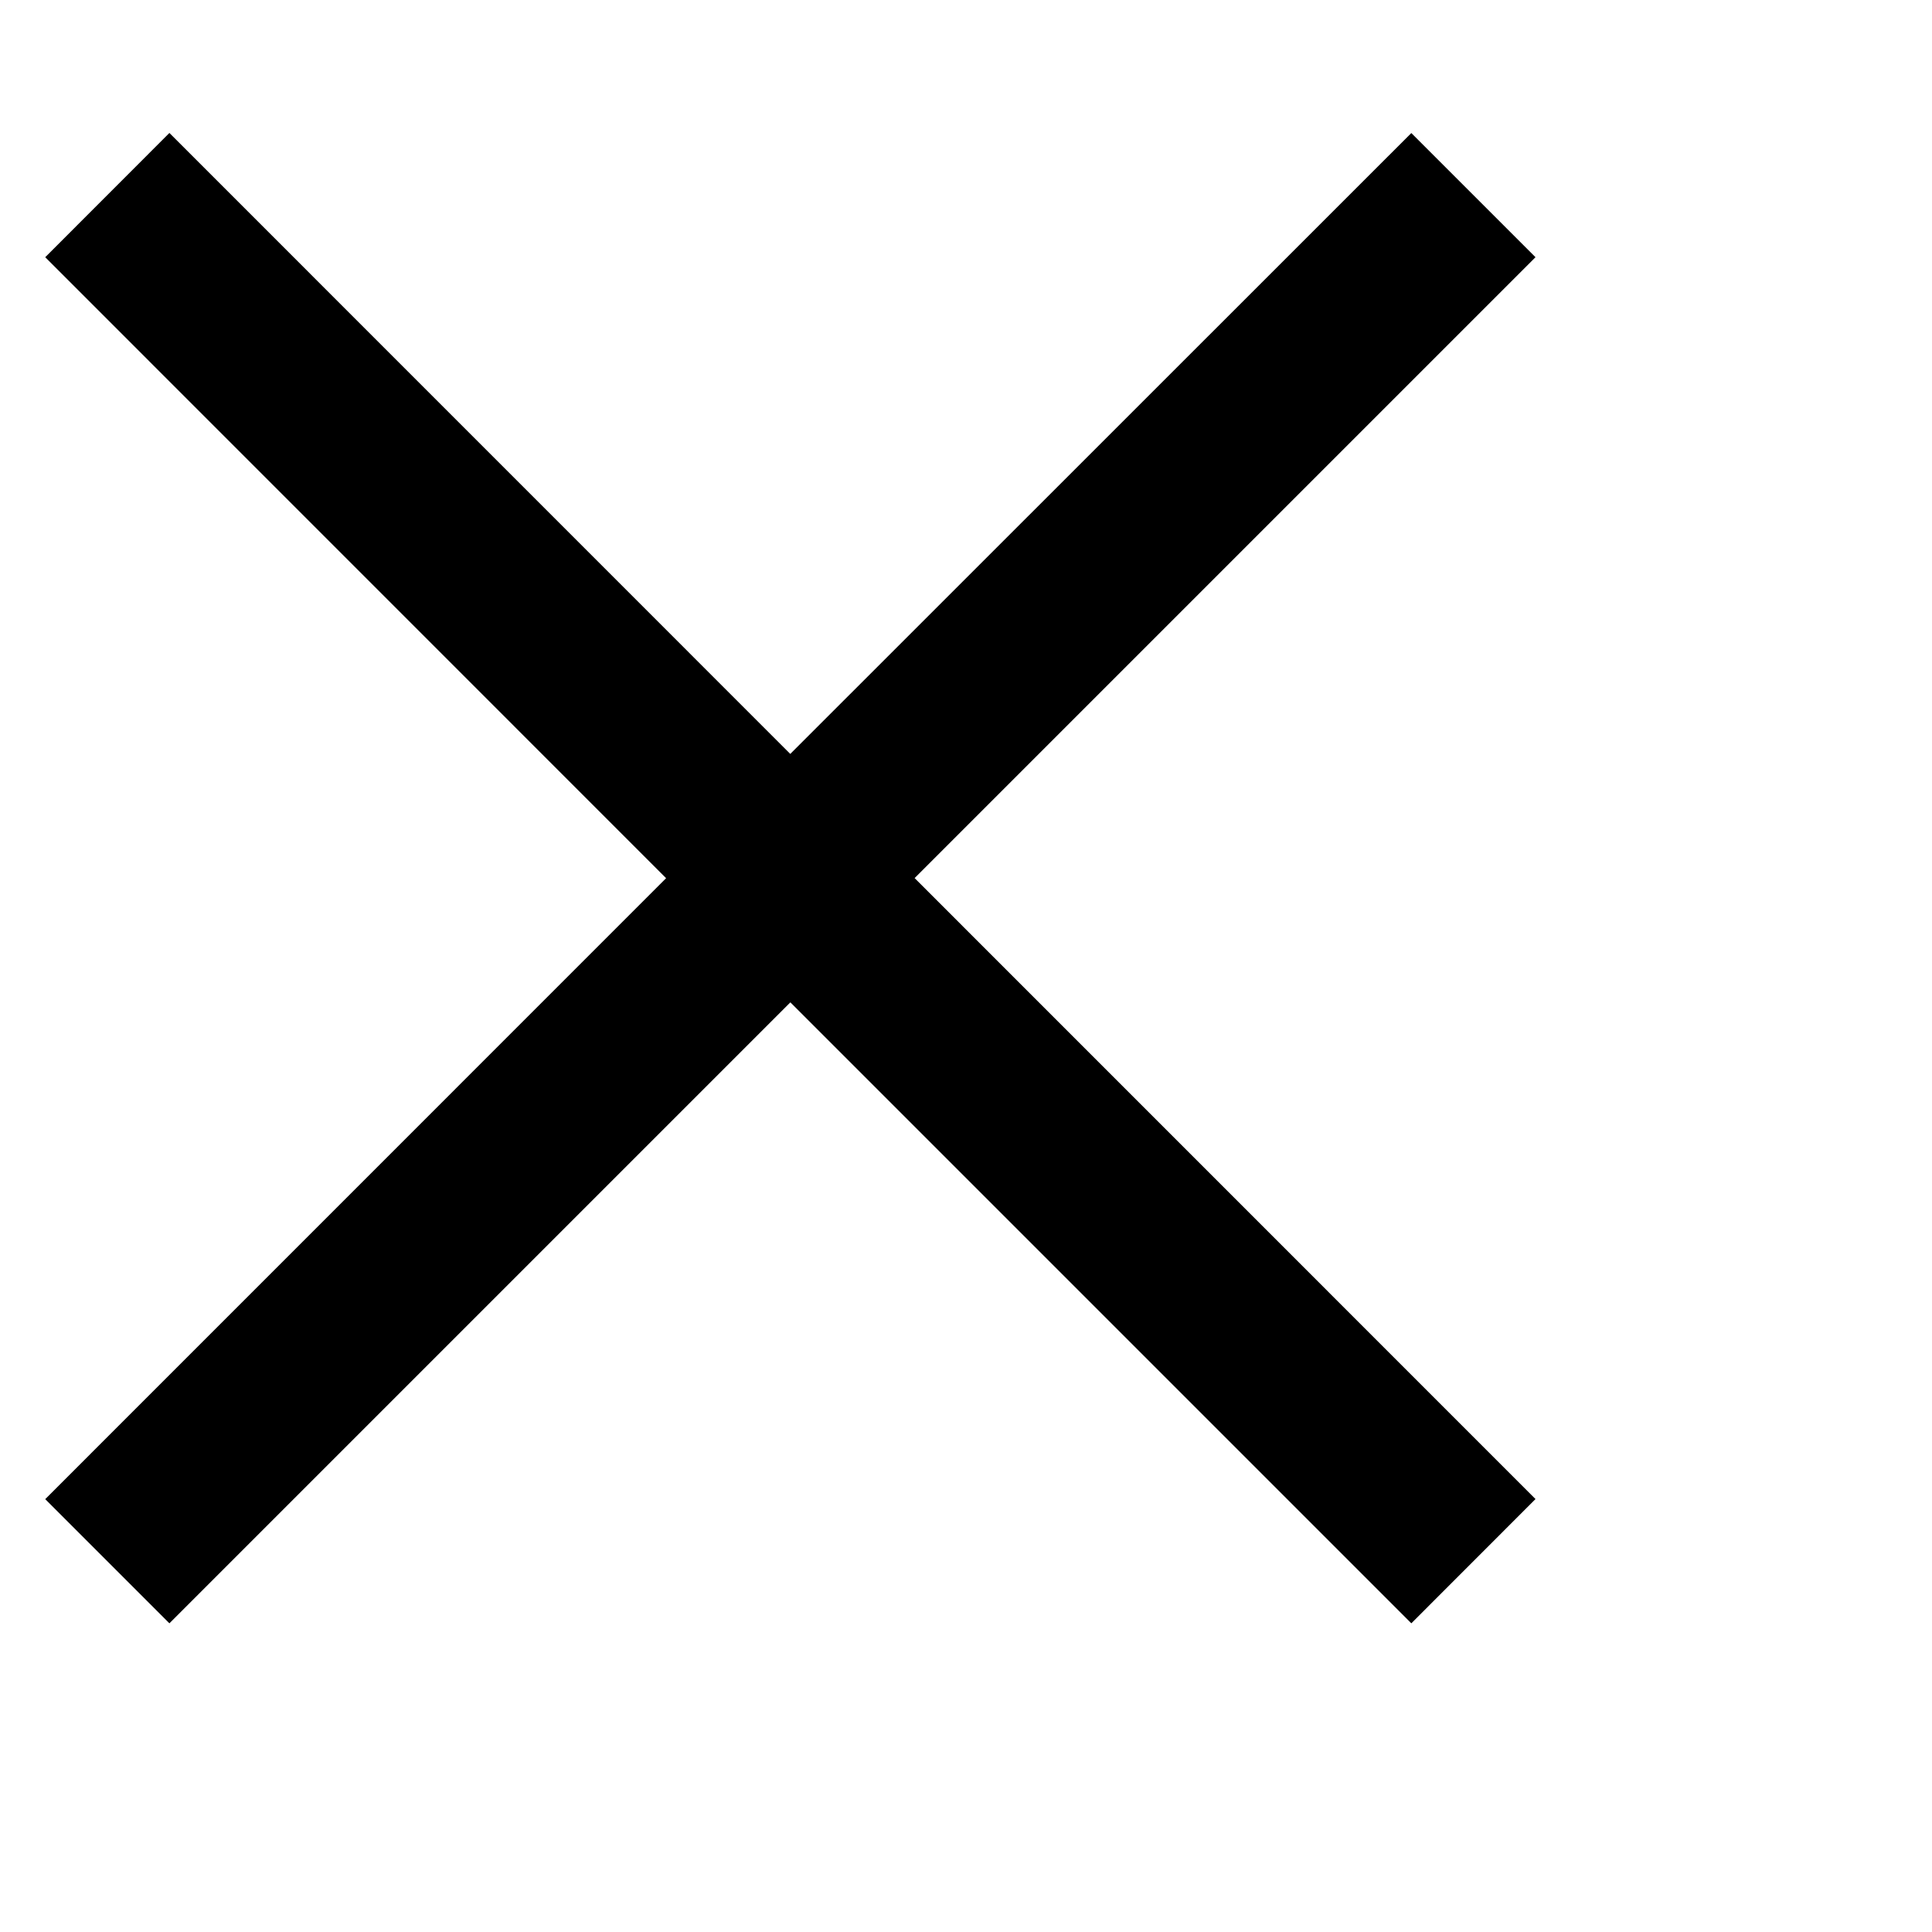
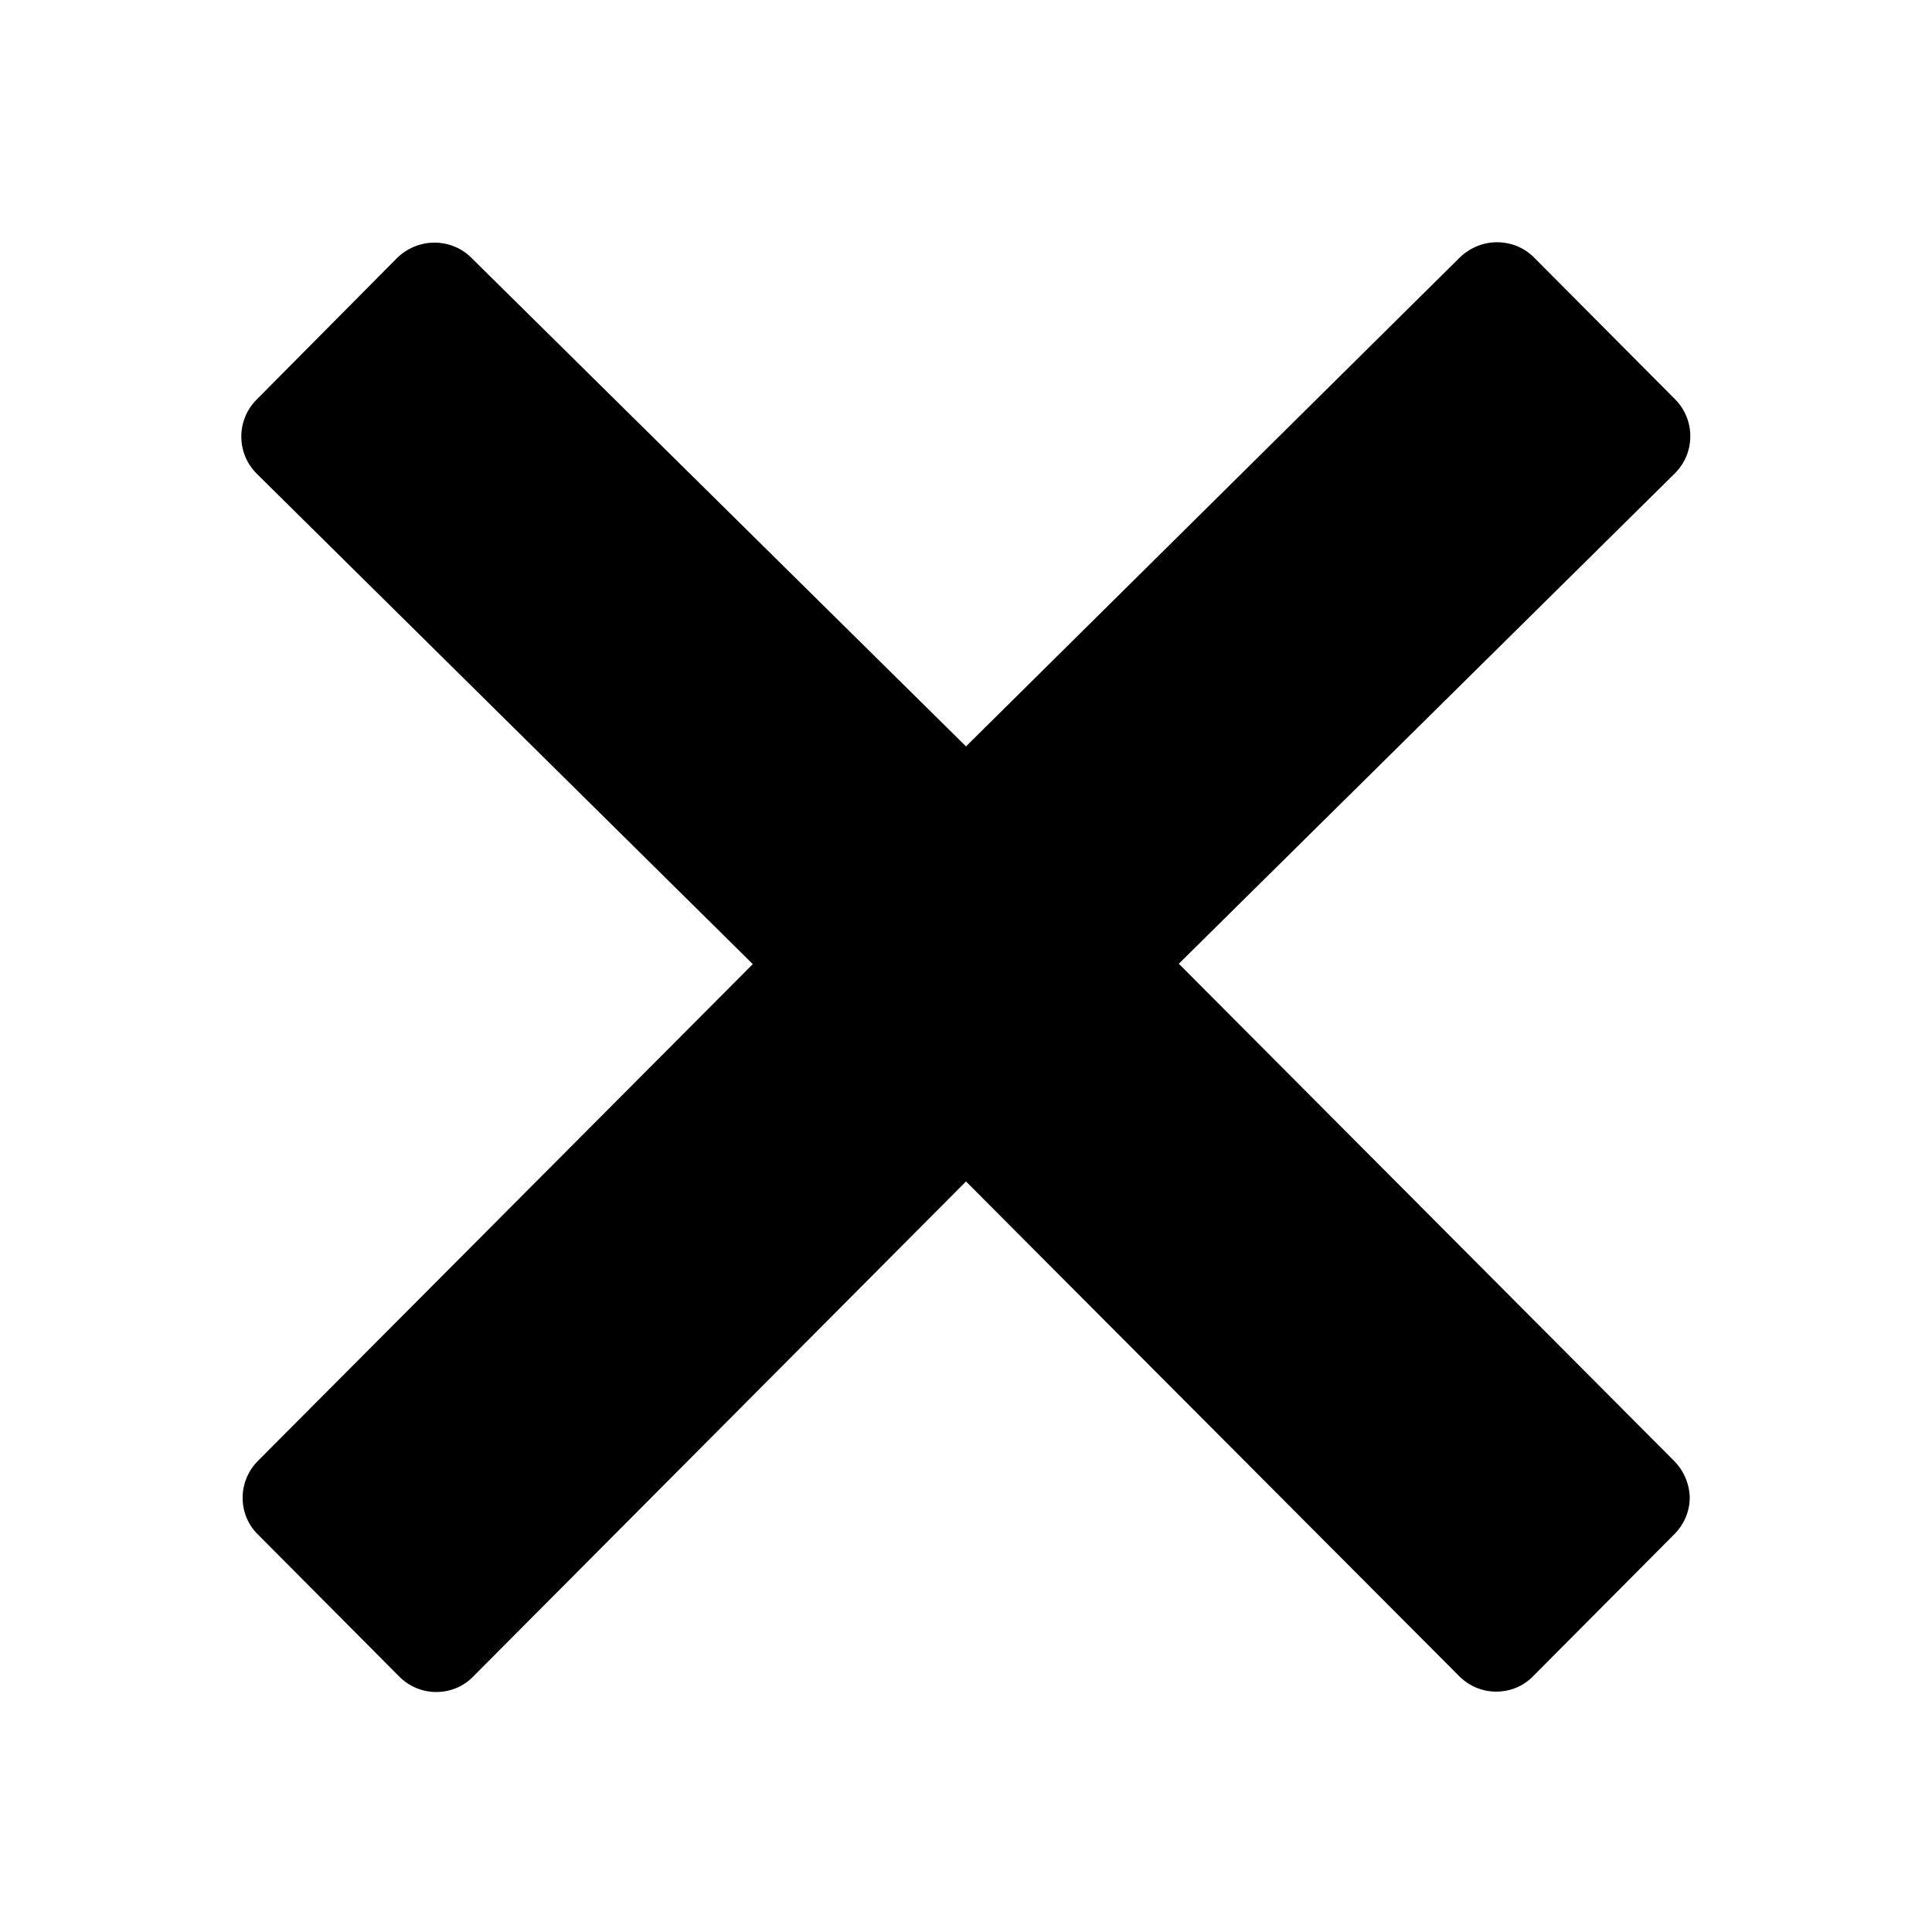
- <svg xmlns="http://www.w3.org/2000/svg" xmlns:xlink="http://www.w3.org/1999/xlink" width="18" height="18" viewBox="0 0 22 20">
-   <defs>
-     <path id="avzva" d="M691.485 160.07l-1.414 1.415-7.071-7.071-7.071 7.071-1.414-1.414 7.07-7.071-7.07-7.071 1.414-1.415 7.07 7.071 7.072-7.07 1.414 1.414-7.07 7.07z" />
-   </defs>
-   <g>
-     <g transform="translate(-674 -144)">
-       <use fill="#000" xlink:href="#avzva" />
-     </g>
-   </g>
+ <svg xmlns="http://www.w3.org/2000/svg" height="512px" id="Layer_1" style="enable-background:new 0 0 512 512;" version="1.1" viewBox="0 0 512 512" width="512px" xml:space="preserve">
+   <path d="M443.6,387.1L312.4,255.4l131.5-130c5.4-5.4,5.4-14.2,0-19.6l-37.4-37.6c-2.6-2.6-6.1-4-9.8-4c-3.7,0-7.2,1.5-9.8,4  L256,197.8L124.9,68.3c-2.6-2.6-6.1-4-9.8-4c-3.7,0-7.2,1.5-9.8,4L68,105.9c-5.4,5.4-5.4,14.2,0,19.6l131.5,130L68.4,387.1  c-2.6,2.6-4.1,6.1-4.1,9.8c0,3.7,1.4,7.2,4.1,9.8l37.4,37.6c2.7,2.7,6.2,4.1,9.8,4.1c3.5,0,7.1-1.3,9.8-4.1L256,313.1l130.7,131.1  c2.7,2.7,6.2,4.1,9.8,4.1c3.5,0,7.1-1.3,9.8-4.1l37.4-37.6c2.6-2.6,4.1-6.1,4.1-9.8C447.7,393.2,446.2,389.7,443.6,387.1z" />
</svg>
